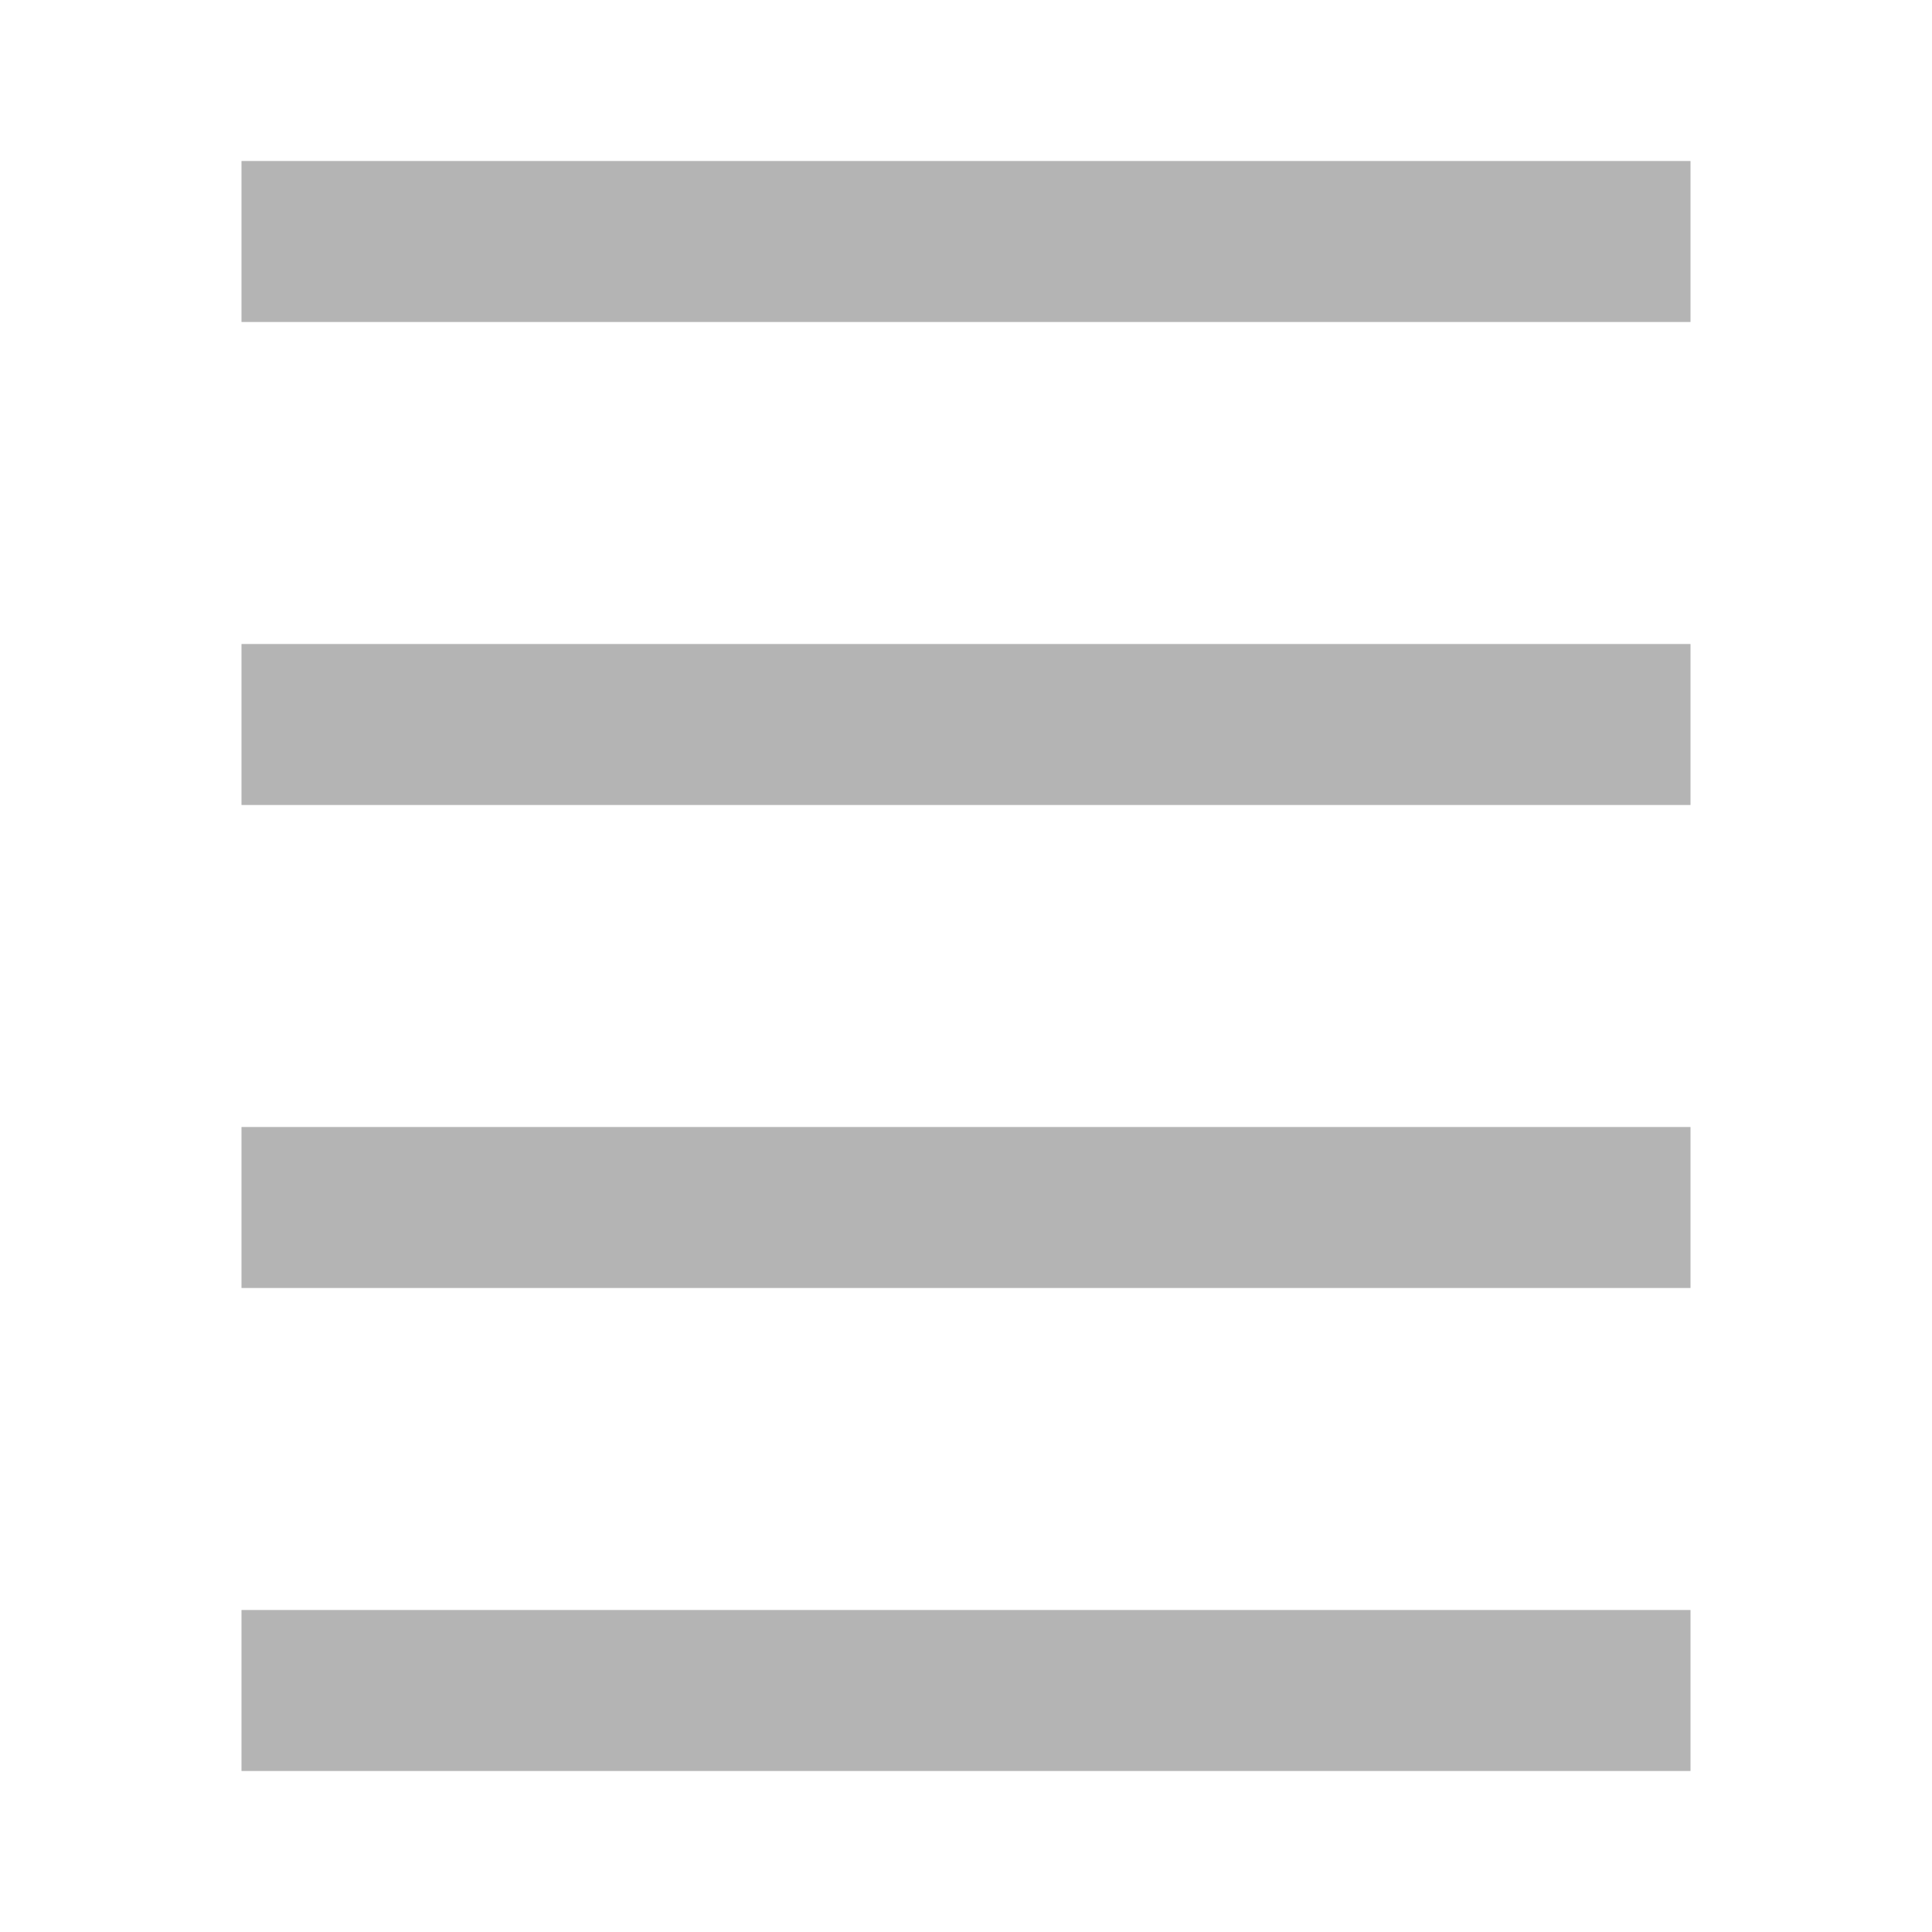
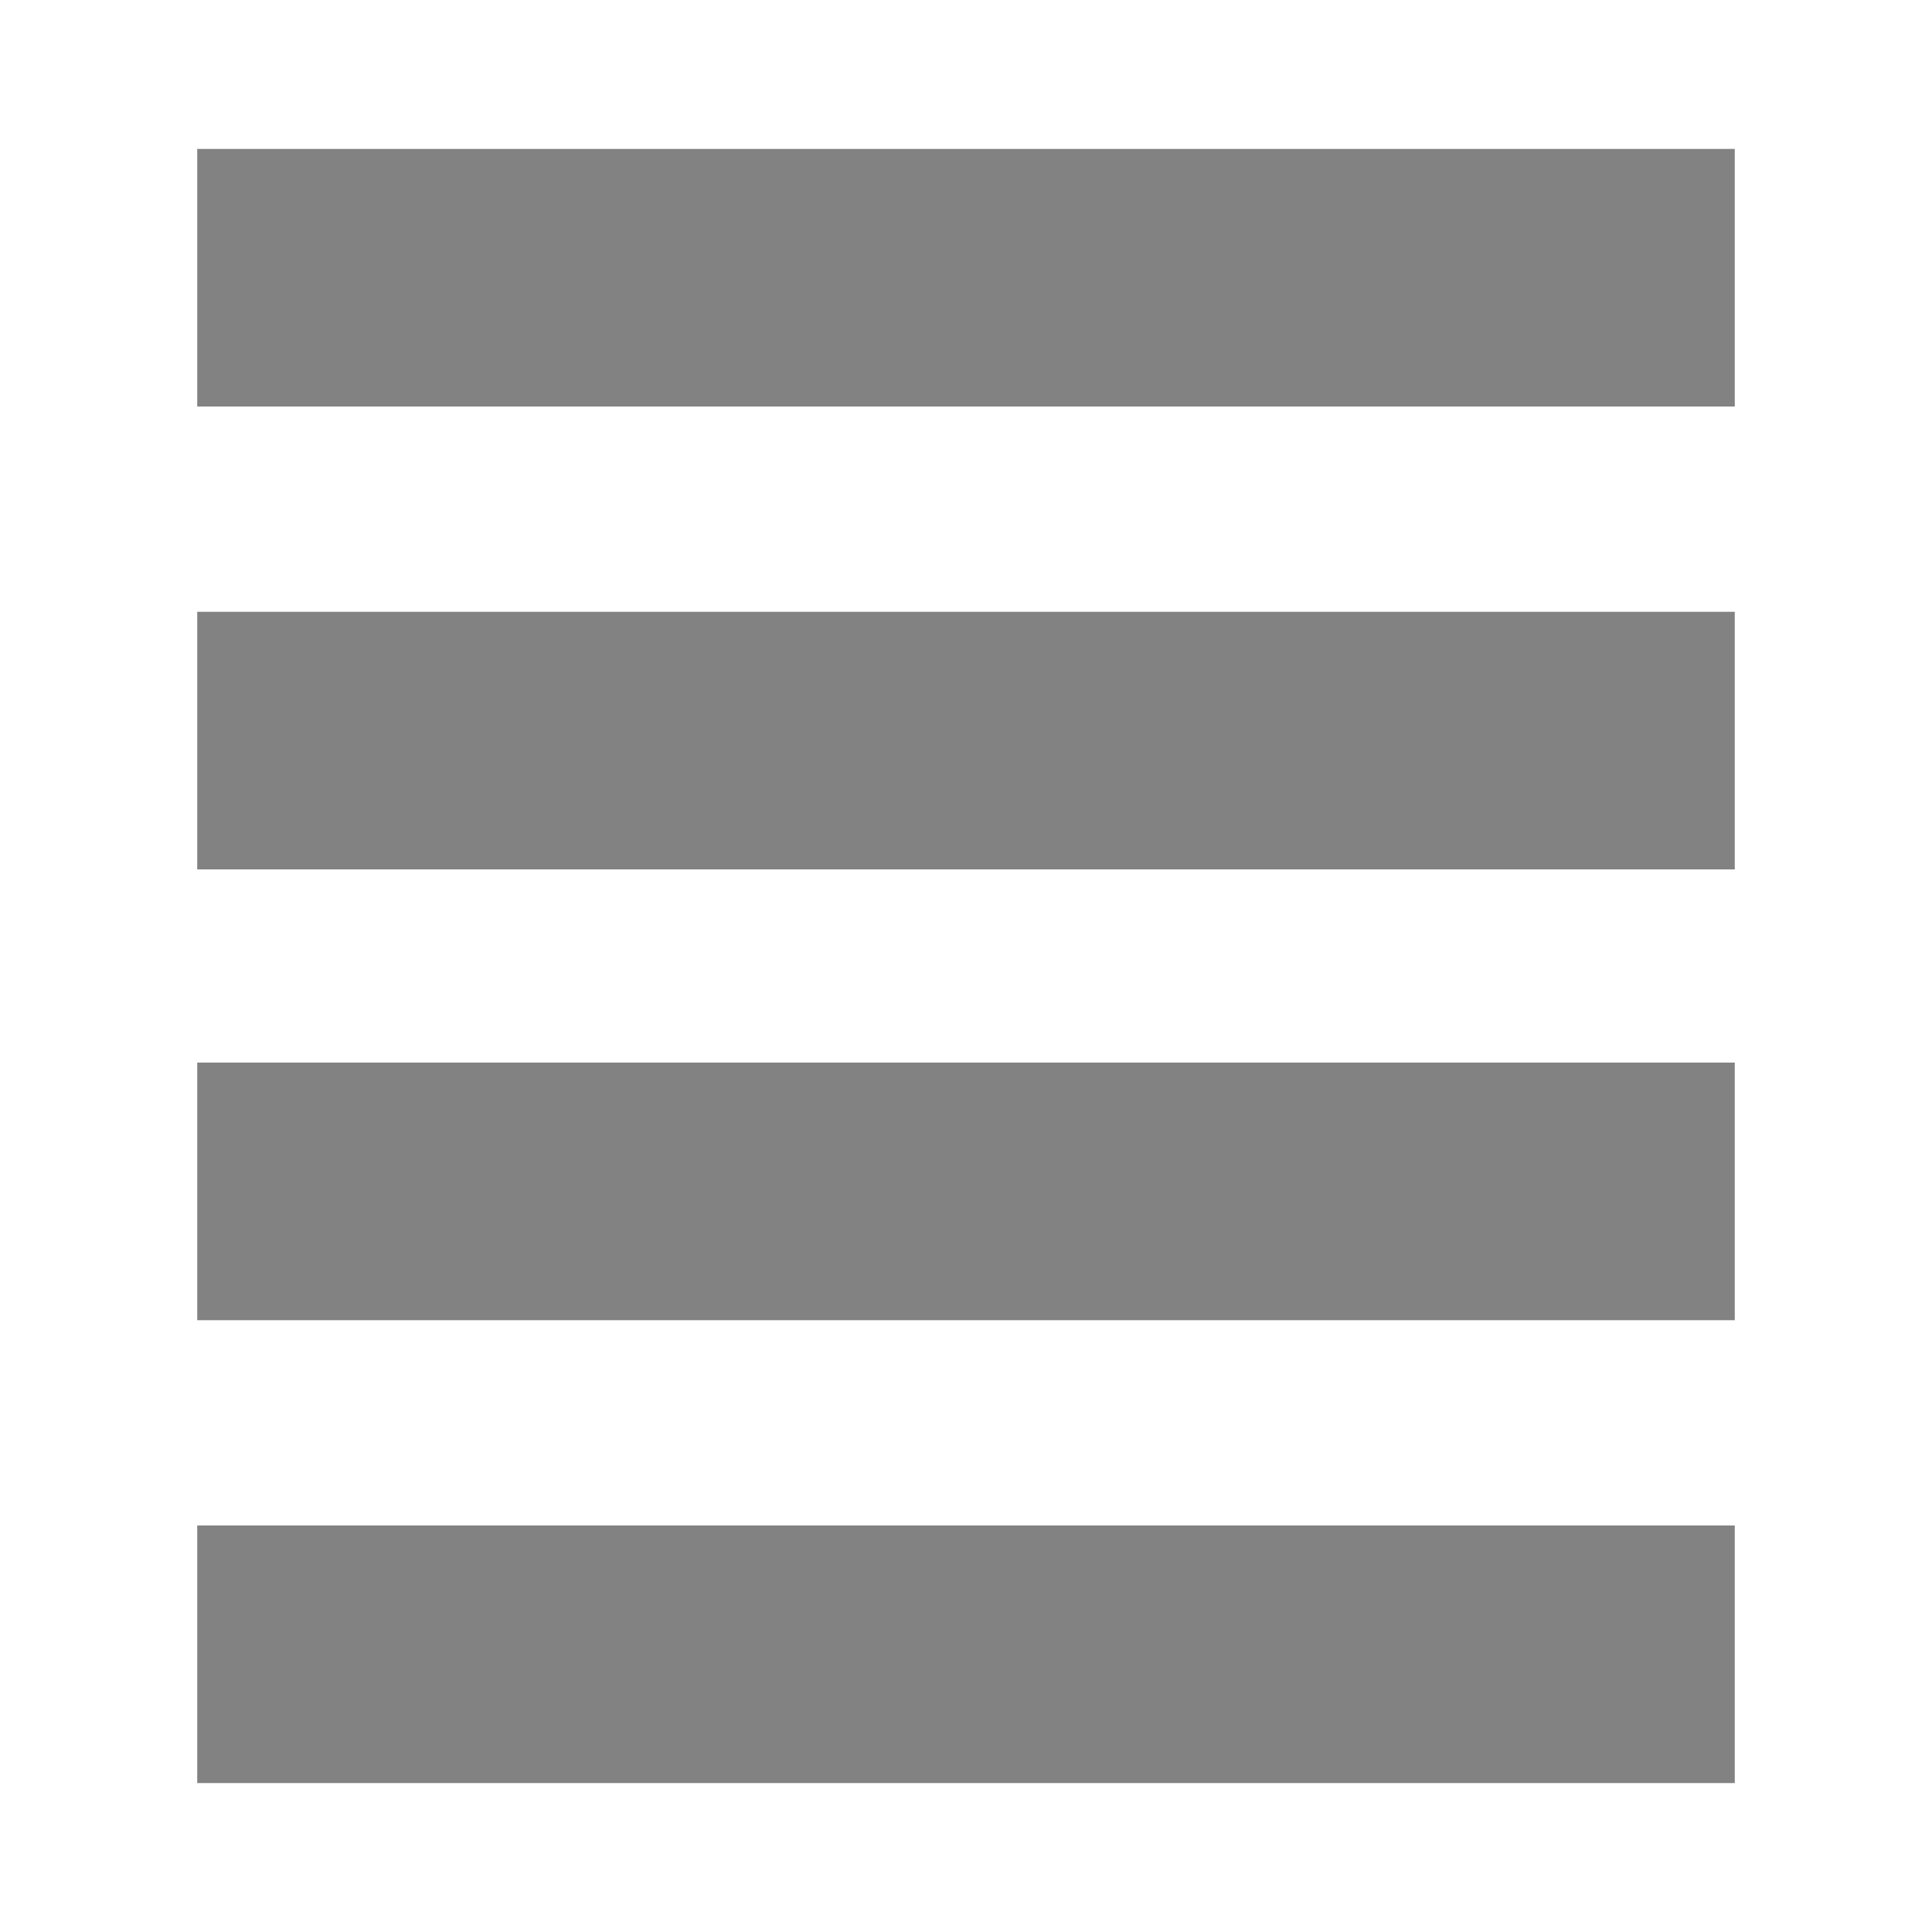
- <svg xmlns="http://www.w3.org/2000/svg" height="24px" viewBox="0 -960 960 960" width="24px" fill="#B4B4B4">
-   <path d="M120-80v-80h720v80H120Zm0-240v-80h720v80H120Zm0-240v-80h720v80H120Zm0-240v-80h720v80H120Z" />
+ <svg xmlns="http://www.w3.org/2000/svg" height="20px" viewBox="0 -960 960 960" width="20px" fill="#828282">
+   <path d="M98-74v-128h764v128H98Zm0-230v-128h764v128H98Zm0-224v-128h764v128H98Zm0-230v-128h764v128H98Z" />
</svg>
